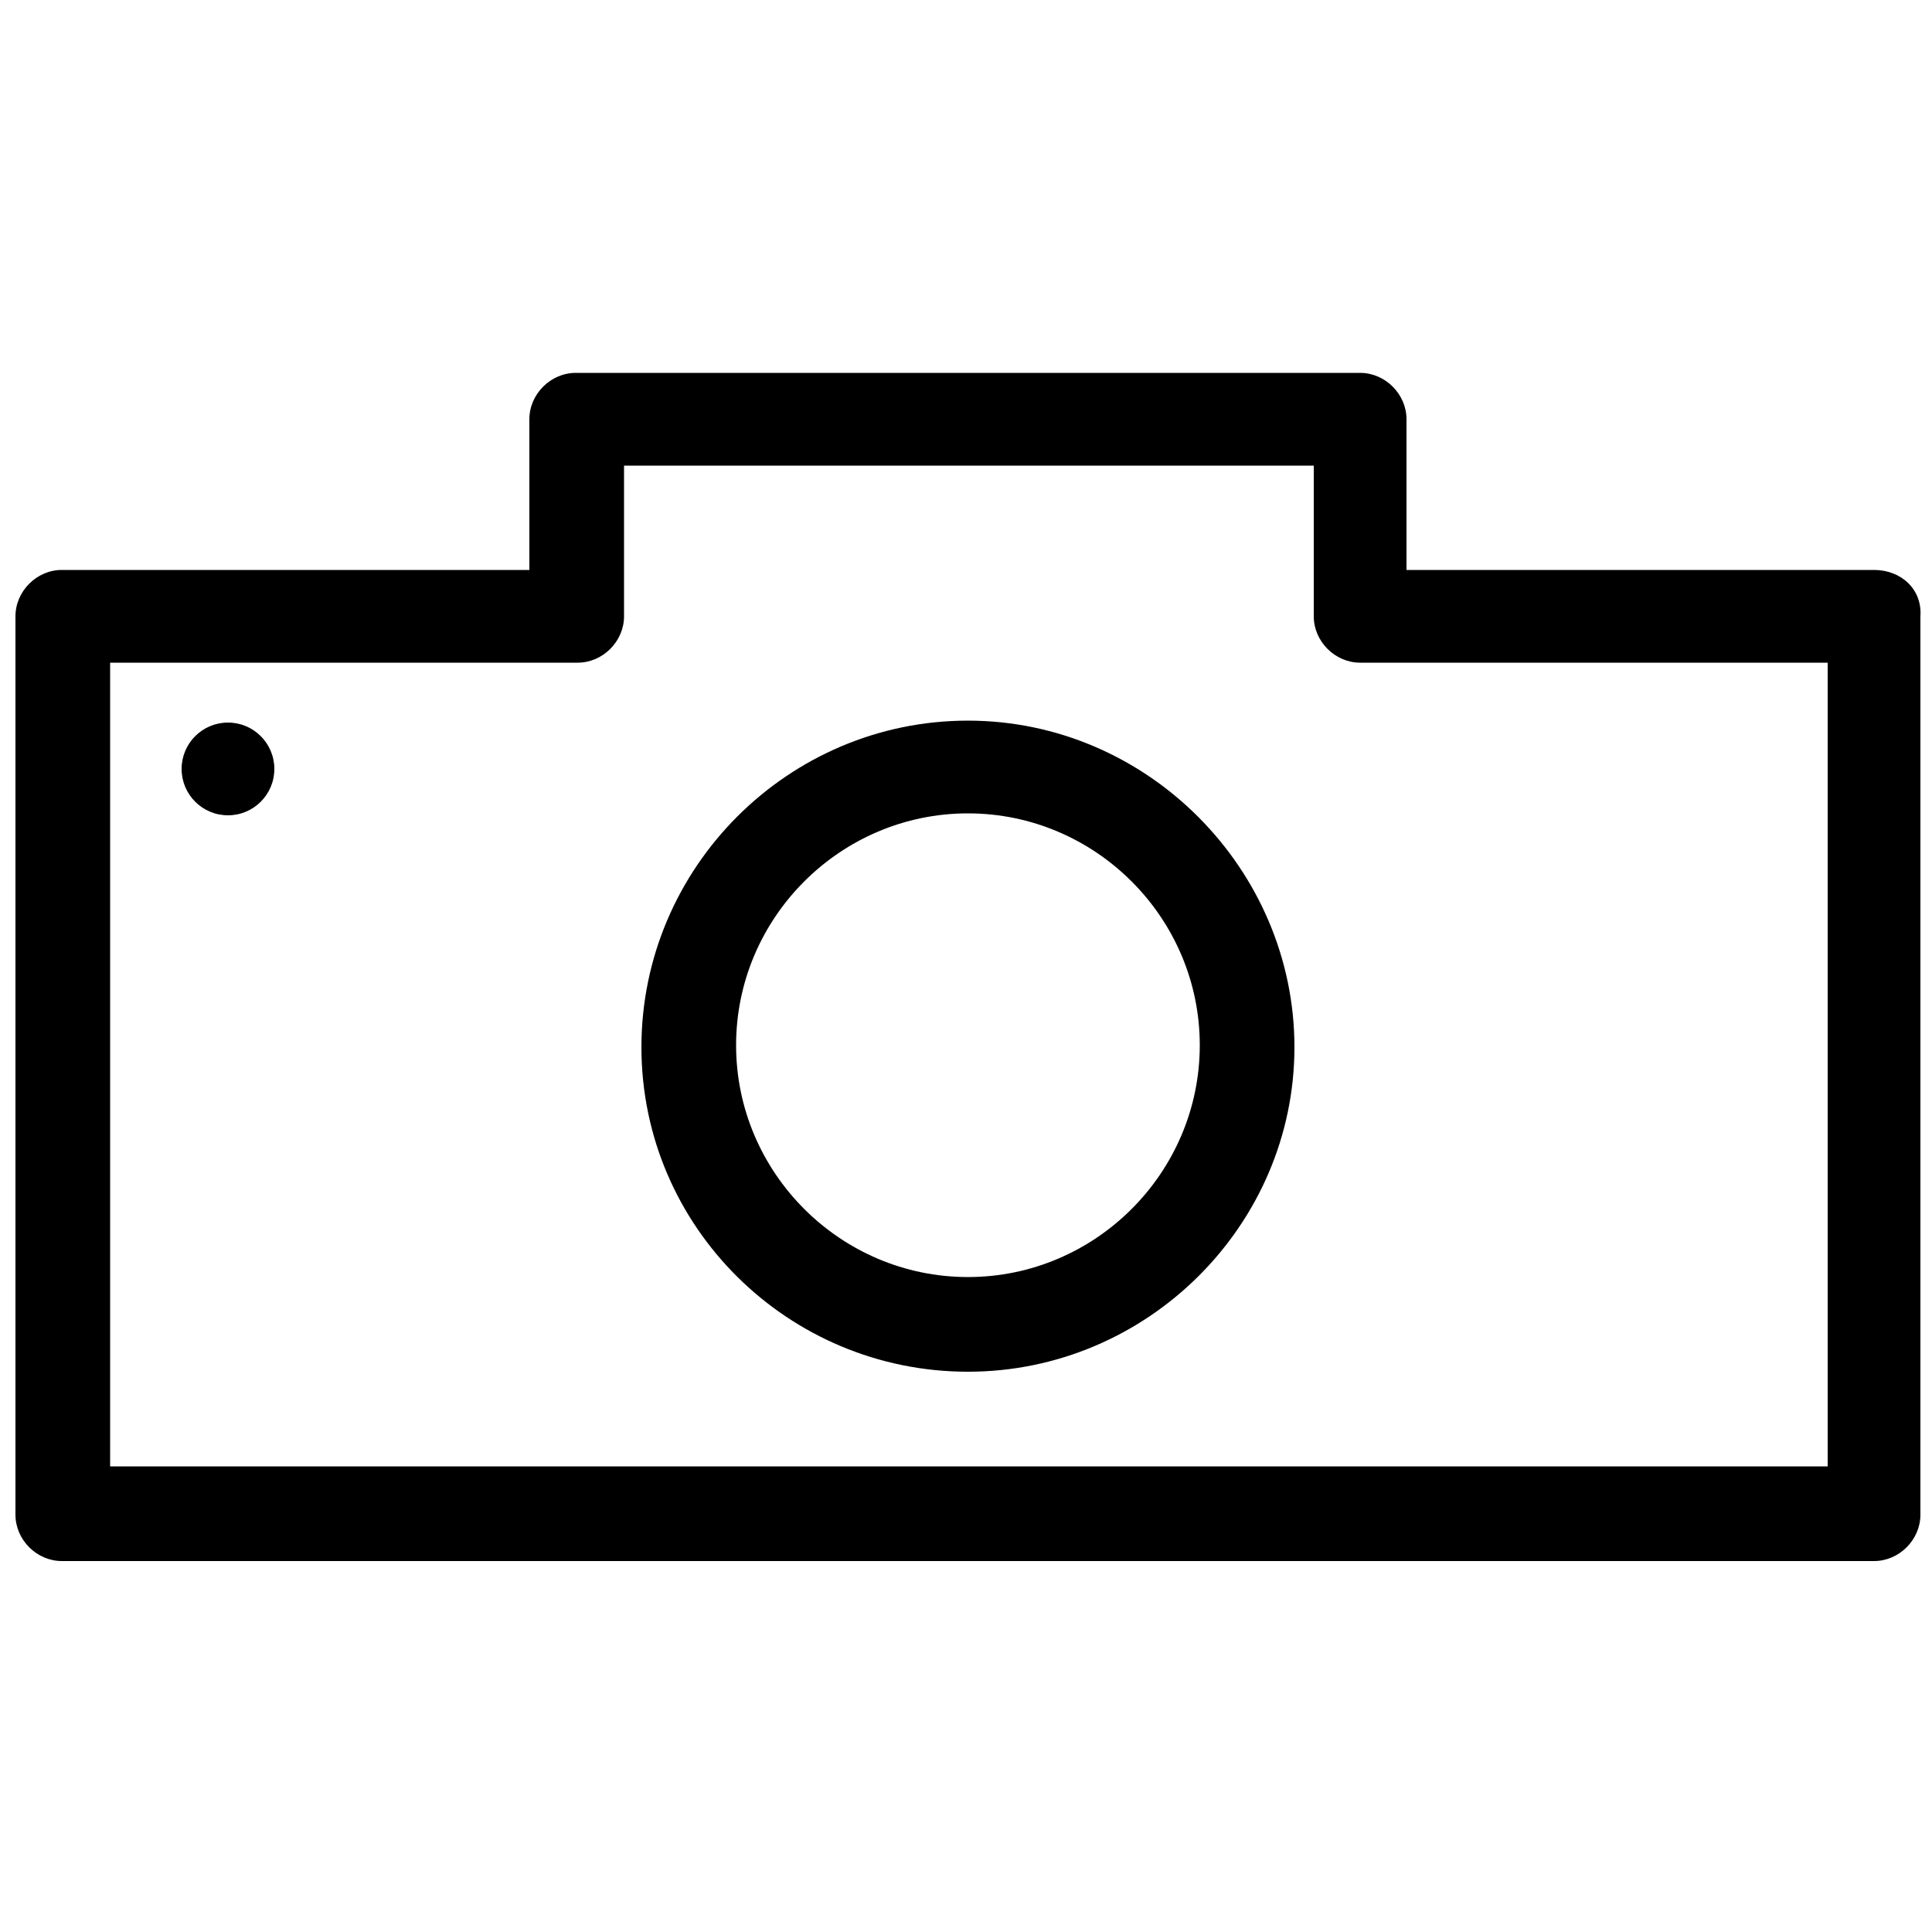
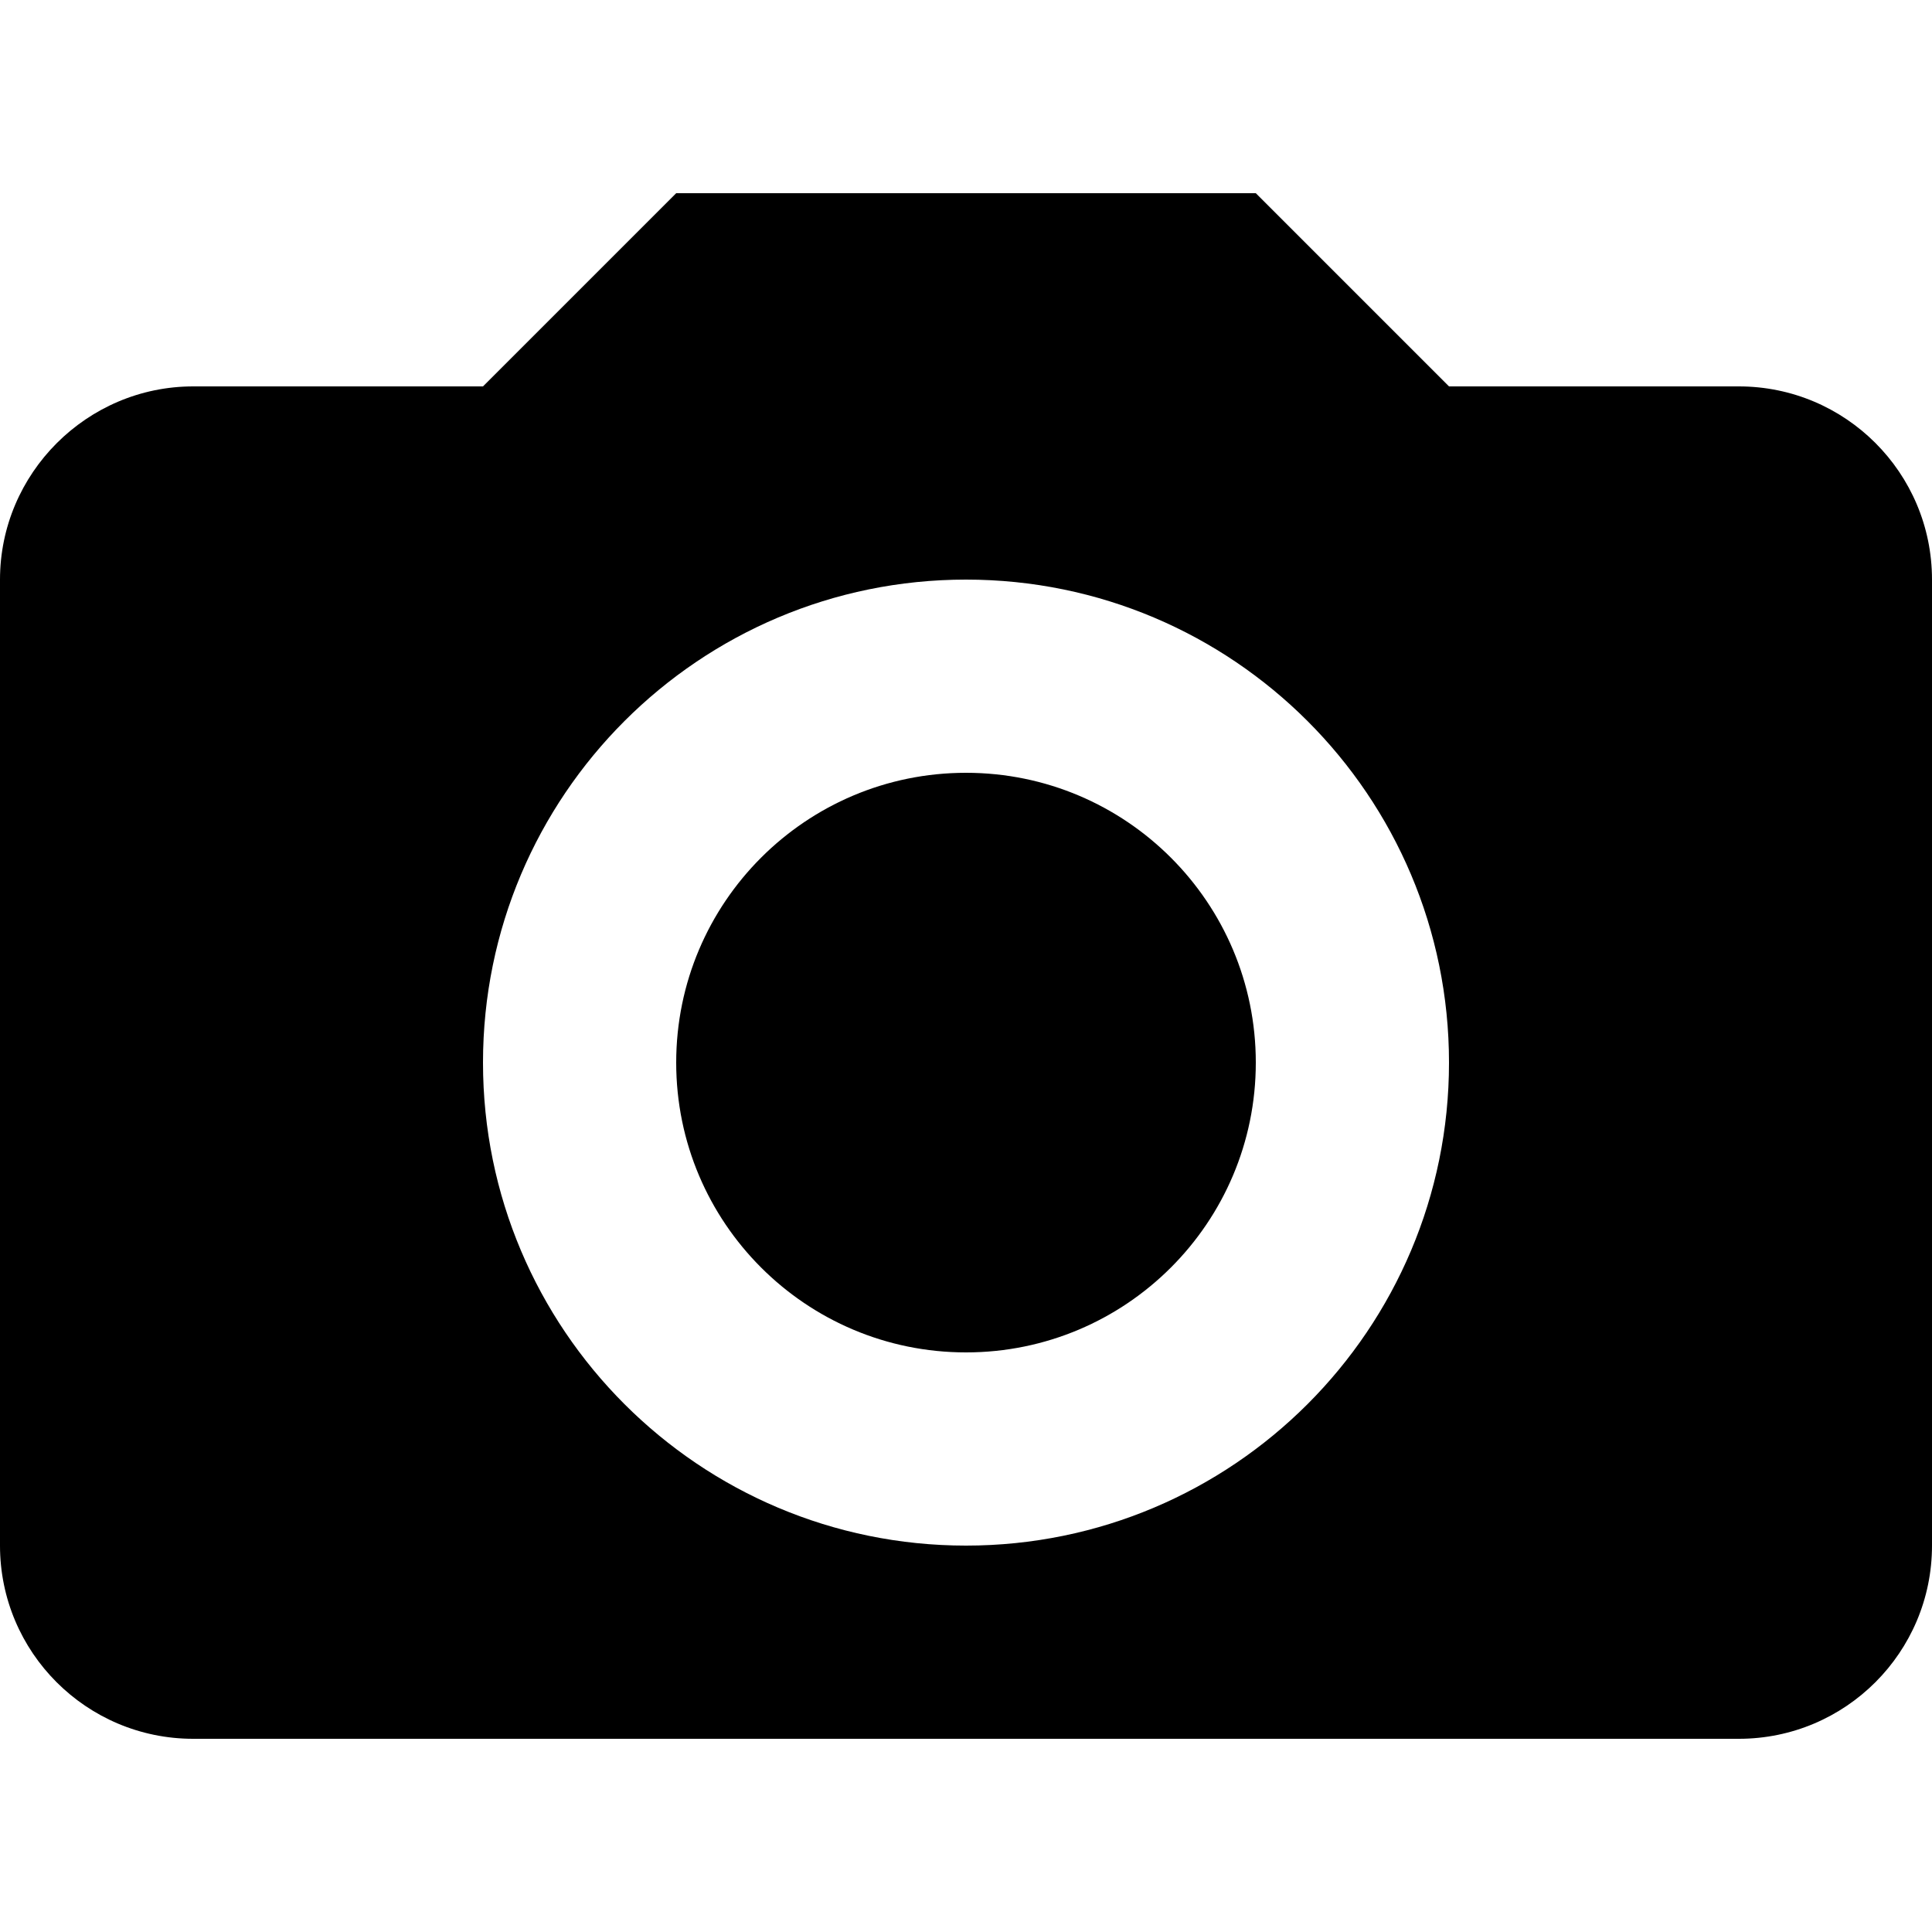
- <svg xmlns="http://www.w3.org/2000/svg" version="1.1" id="Layer_2" x="0px" y="0px" viewBox="0 0 100 100" style="enable-background:new 0 0 100 100;" xml:space="preserve">
-   <g>
-     <path d="M97,29.5H72.8v-7.8c0-1.3-1.1-2.4-2.4-2.4H29.8c-1.3,0-2.4,1.1-2.4,2.4v7.8H3.2c-1.3,0-2.4,1.1-2.4,2.4v46.5   c0,1.3,1.1,2.4,2.4,2.4H97c1.3,0,2.4-1.1,2.4-2.4V31.9C99.5,30.5,98.4,29.5,97,29.5z M94.6,75.9H5.7V34.3h24.2   c1.3,0,2.4-1.1,2.4-2.4v-7.8H68v7.8c0,1.3,1.1,2.4,2.4,2.4h24.2V75.9z" />
-     <path d="M50.1,37.3c-9.3,0-16.9,7.6-16.9,16.9S40.8,71,50.1,71S67,63.4,67,54.2S59.4,37.3,50.1,37.3z M50.1,66.1   c-6.6,0-12-5.4-12-12s5.4-12,12-12s12,5.4,12,12S56.7,66.1,50.1,66.1z" />
-     <circle cx="11.8" cy="39.8" r="2.4" />
-   </g>
+ <svg xmlns="http://www.w3.org/2000/svg" viewBox="0 0 20 20">
+   <path d="M0 6c0-1.1.9-2 2-2h3l2-2h6l2 2h3a2 2 0 0 1 2 2v10a2 2 0 0 1-2 2H2a2 2 0 0 1-2-2V6zm10 10a5 5 0 1 0 0-10 5 5 0 0 0 0 10zm0-2a3 3 0 1 1 0-6 3 3 0 0 1 0 6z" />
</svg>
